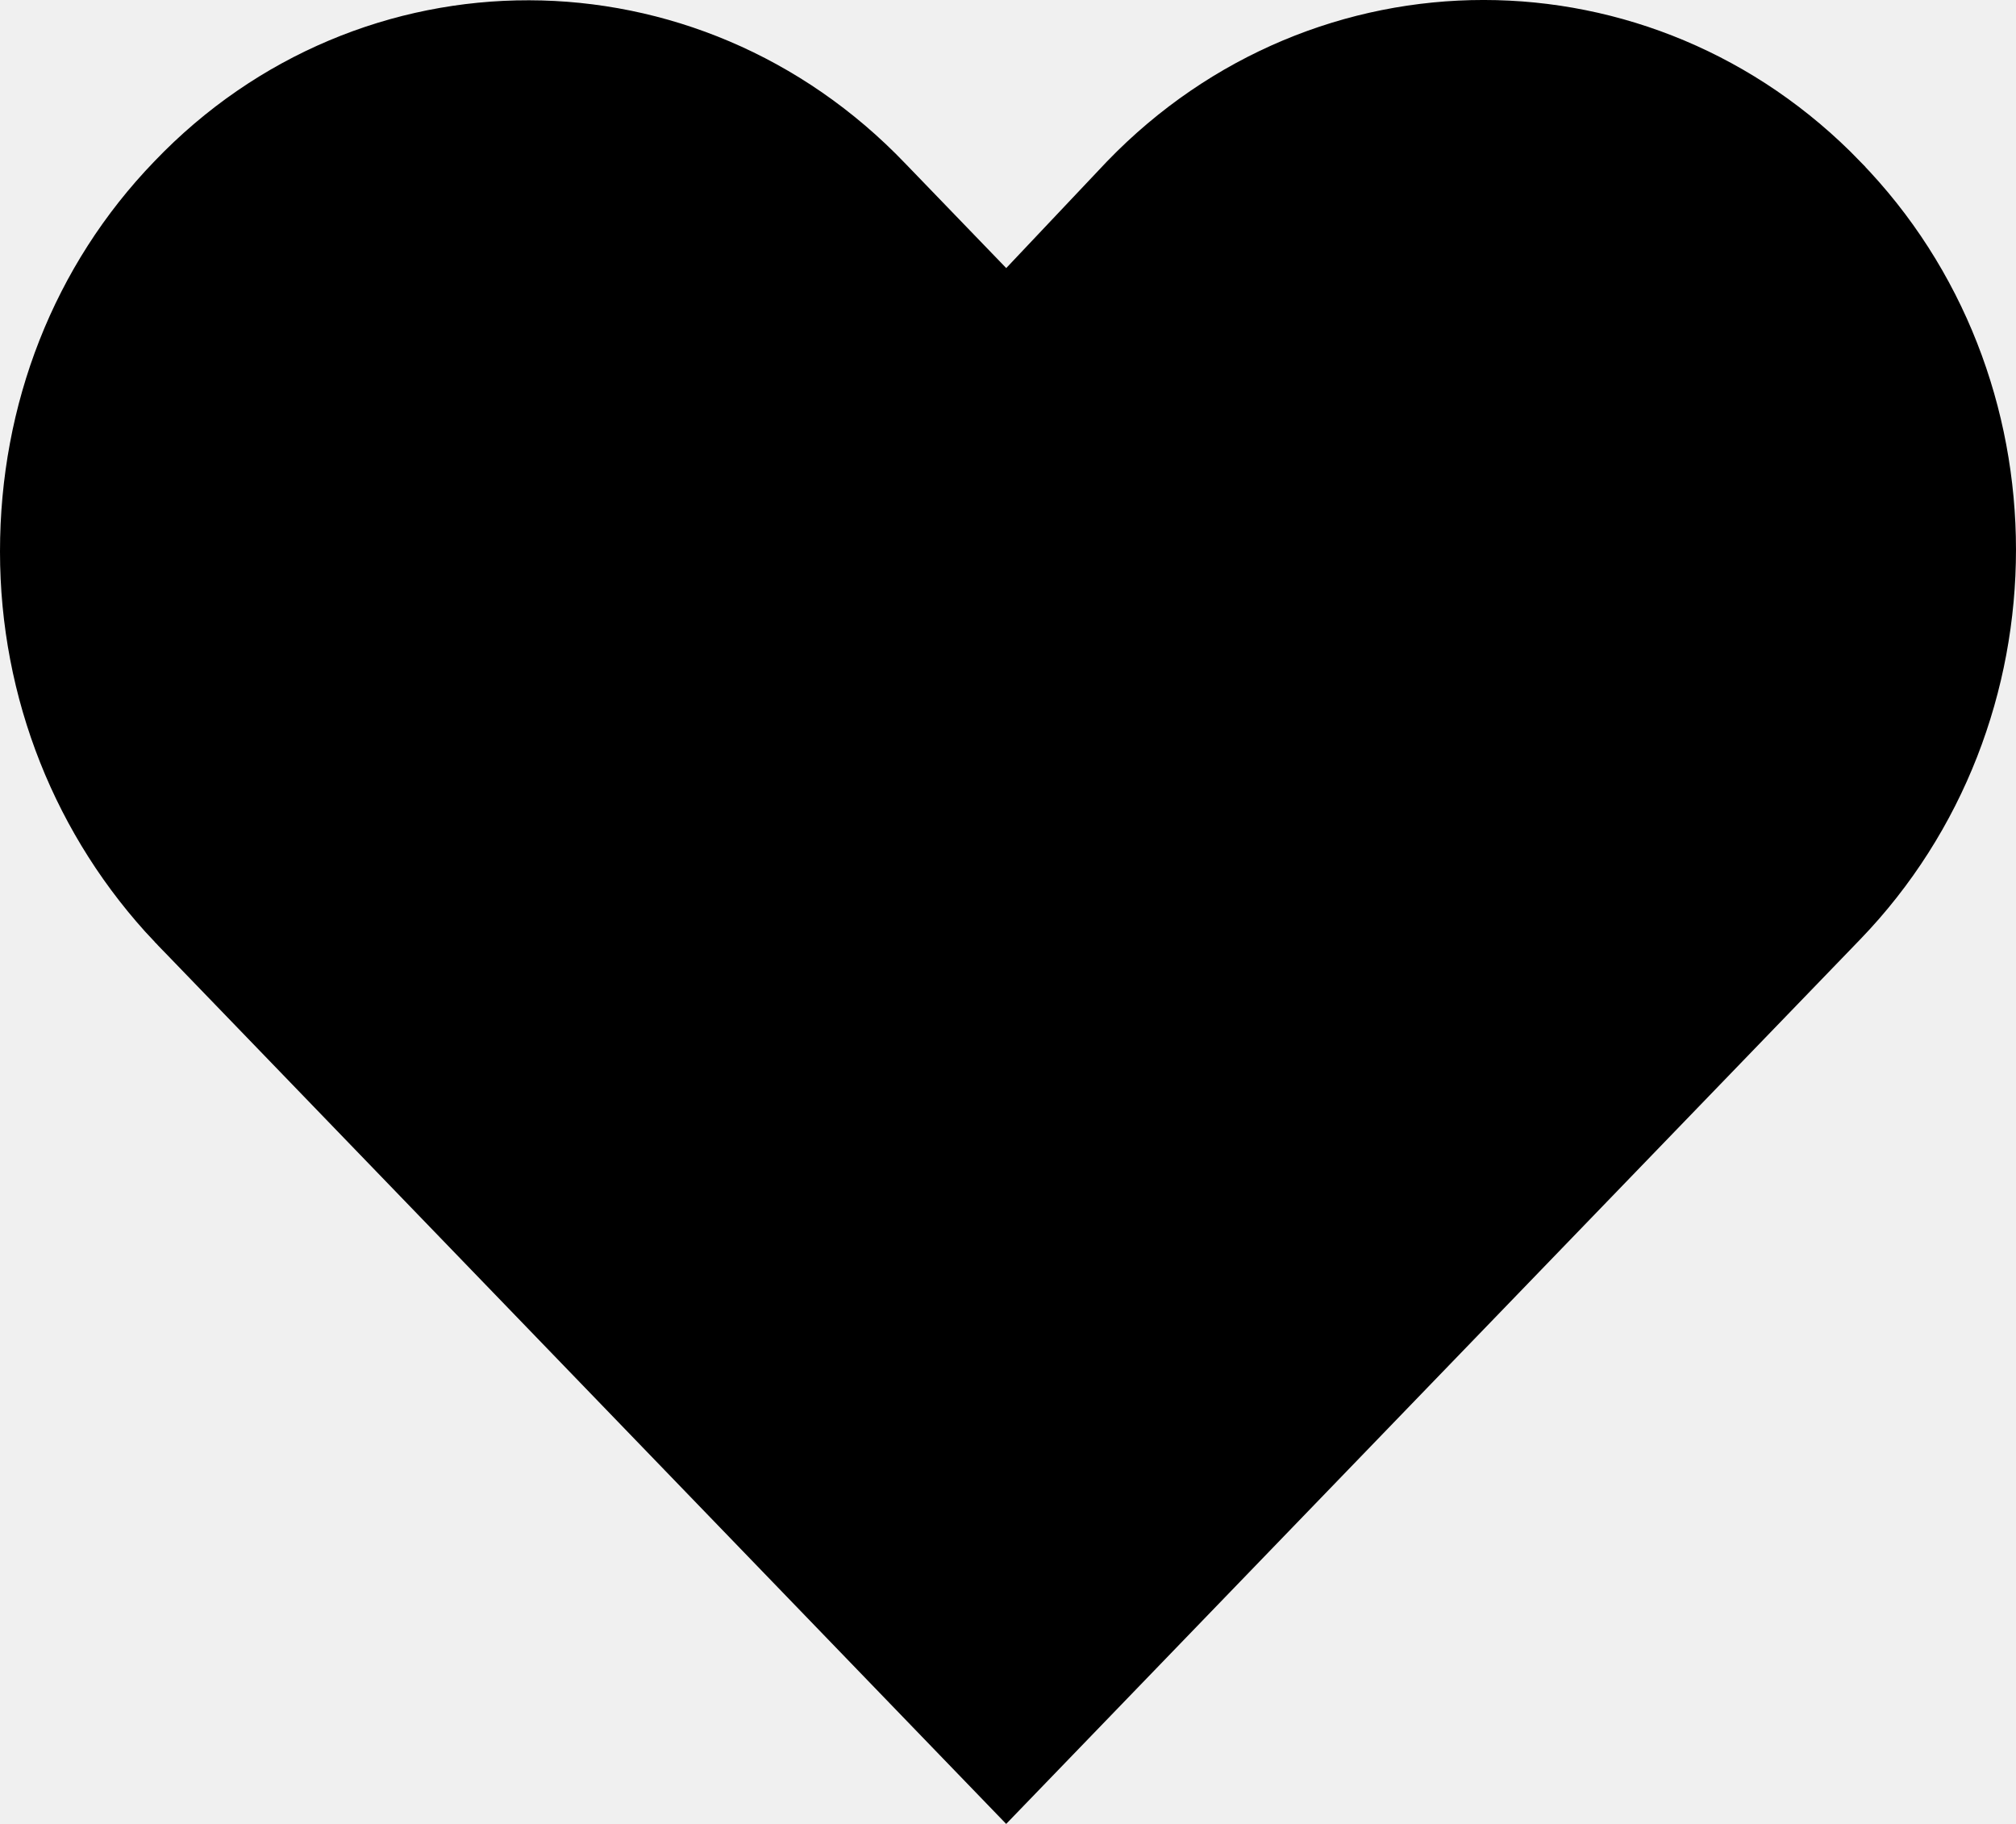
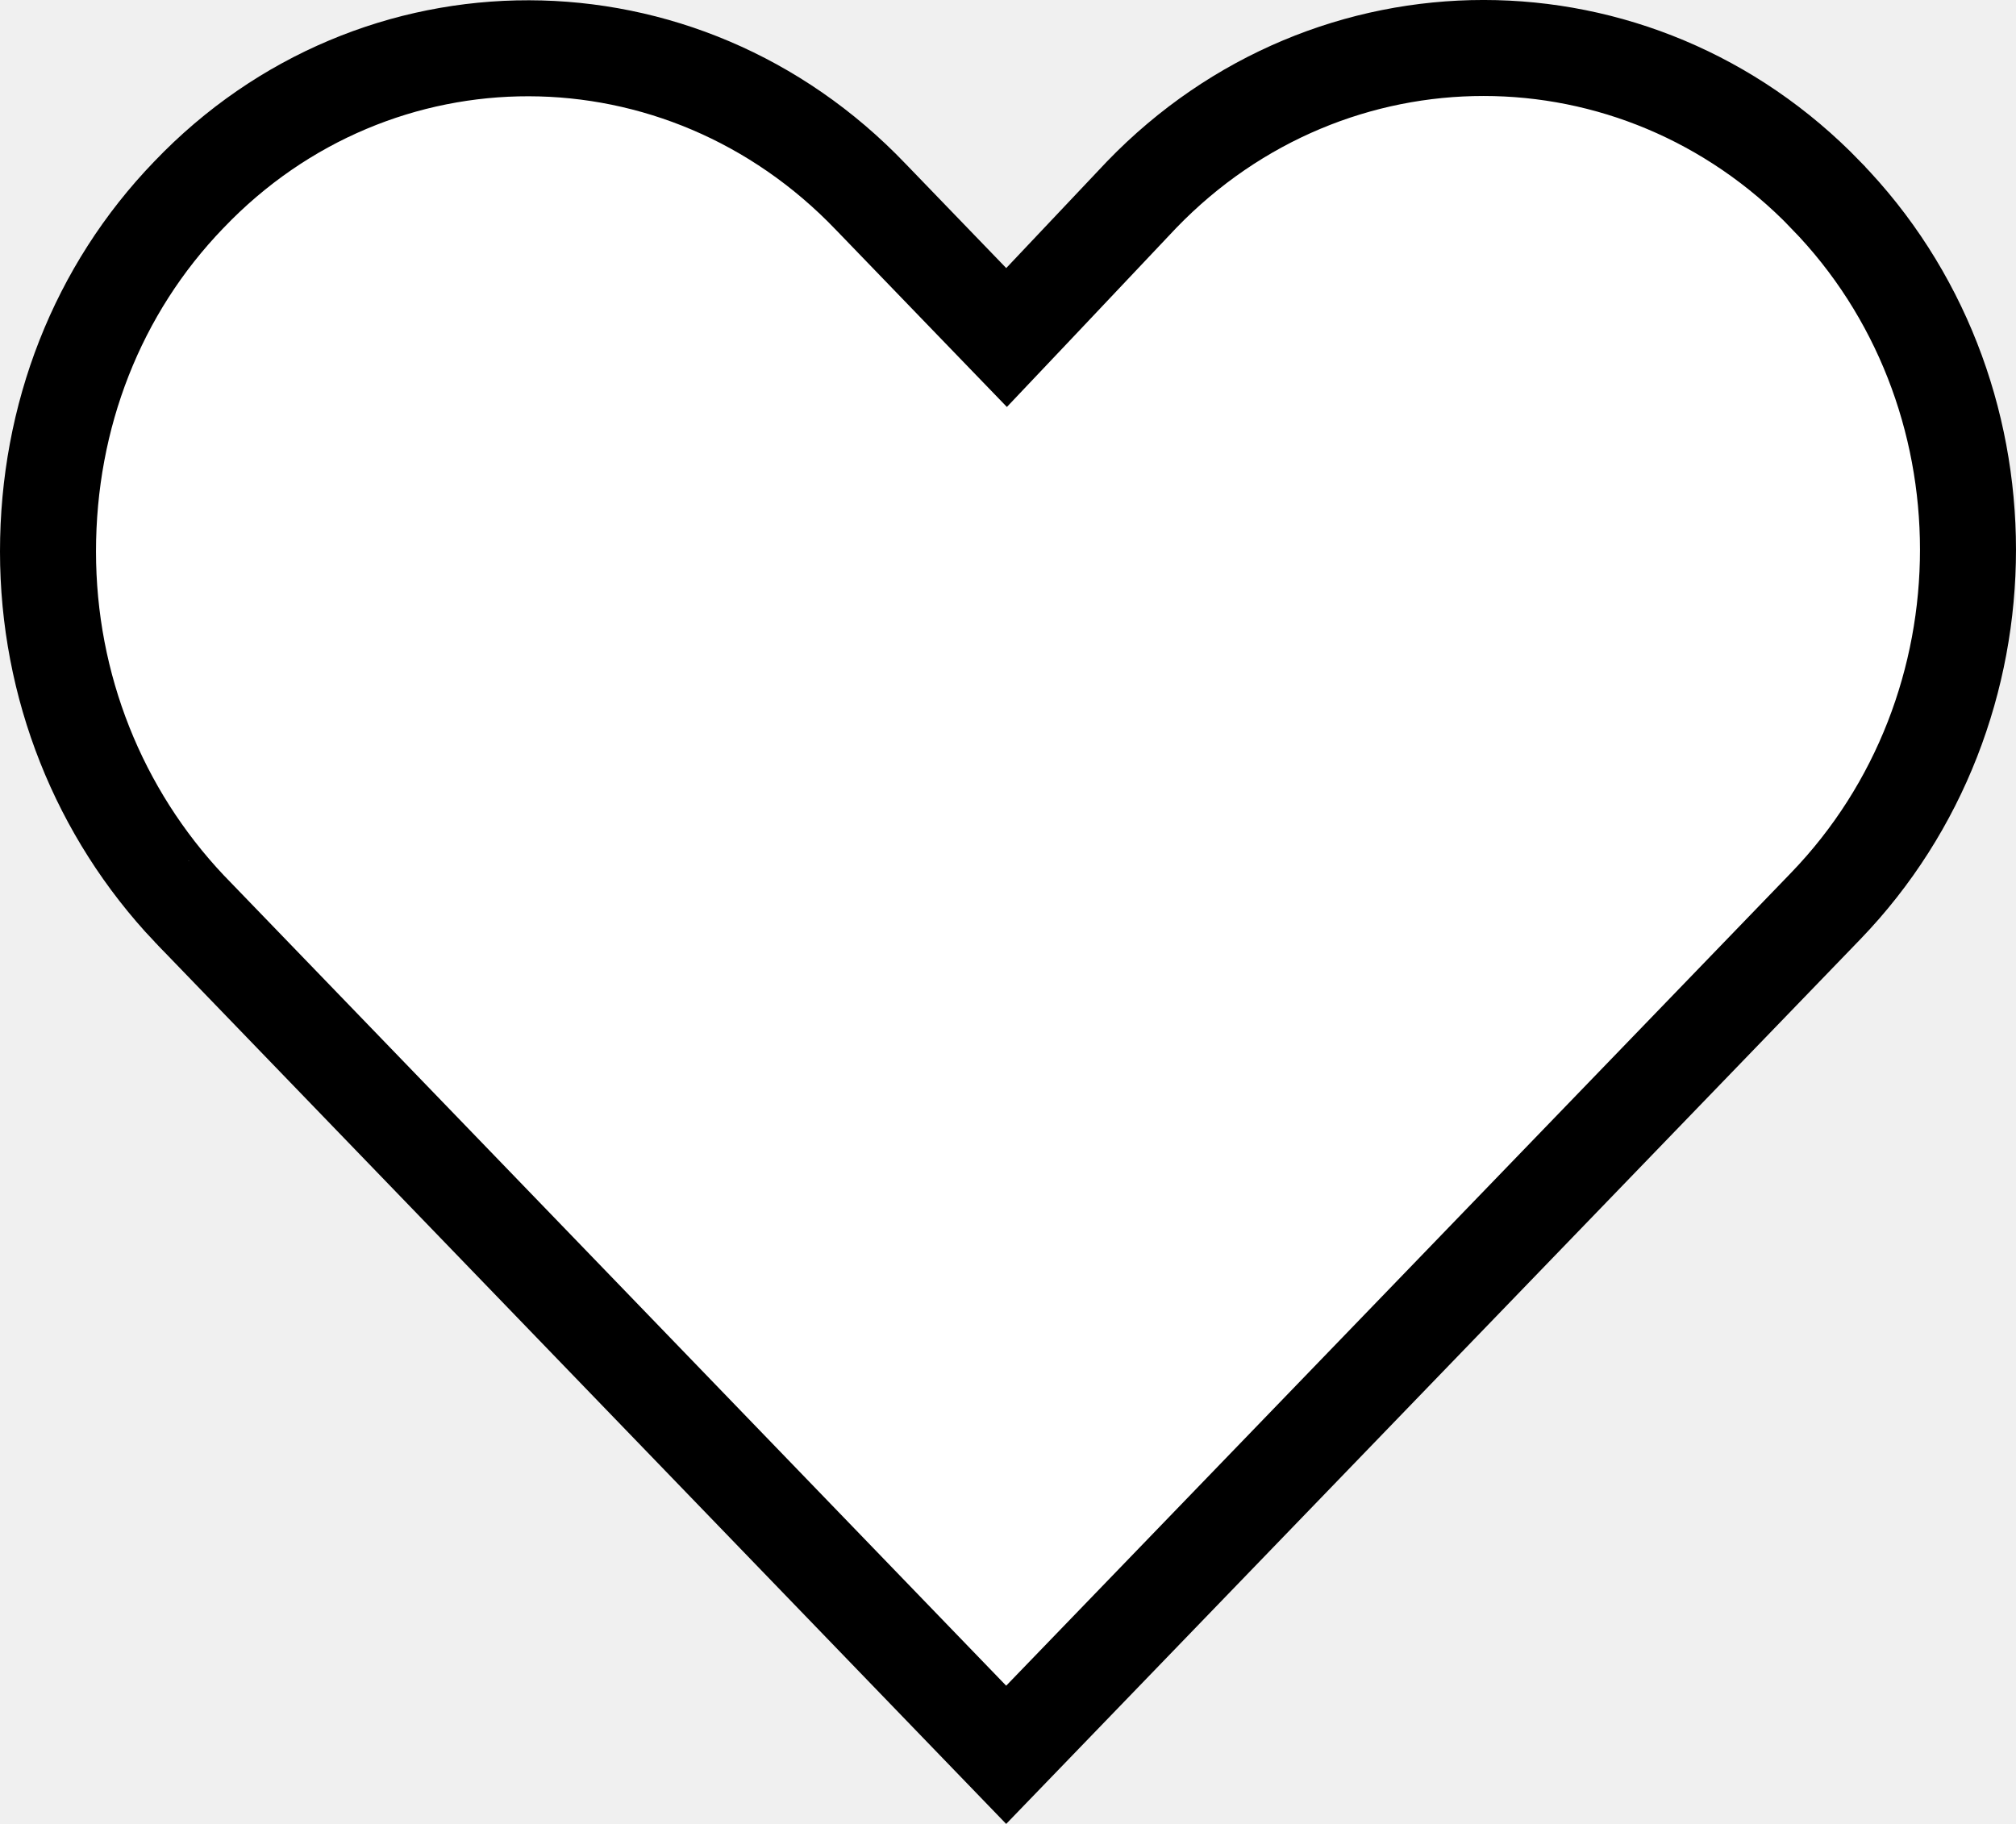
<svg xmlns="http://www.w3.org/2000/svg" width="21" height="19" viewBox="0 0 21 19" fill="none">
-   <path d="M19.017 2.029L19.018 2.031C20.993 4.056 20.995 7.389 19.017 9.439L10.481 18.28L1.971 9.465C1.97 9.464 1.97 9.463 1.969 9.463C1.03 8.468 0.5 7.149 0.5 5.745C0.5 4.336 1.012 3.019 1.967 2.029L1.967 2.029L1.969 2.027C3.914 -0.008 7.1 -0.01 9.07 2.05L9.071 2.051L10.121 3.139L10.485 3.516L10.845 3.136L11.893 2.027C13.861 -0.01 17.049 -0.009 19.017 2.029Z" fill="black" stroke="black" />
+   <path d="M19.017 2.029L19.018 2.031C20.993 4.056 20.995 7.389 19.017 9.439L10.481 18.28L1.971 9.465C1.97 9.464 1.97 9.463 1.969 9.463C1.03 8.468 0.5 7.149 0.5 5.745C0.5 4.336 1.012 3.019 1.967 2.029L1.967 2.029L1.969 2.027C3.914 -0.008 7.1 -0.01 9.07 2.05L9.071 2.051L10.121 3.139L10.485 3.516L10.845 3.136L11.893 2.027C13.861 -0.01 17.049 -0.009 19.017 2.029Z" fill="white" stroke="black" />
</svg>
